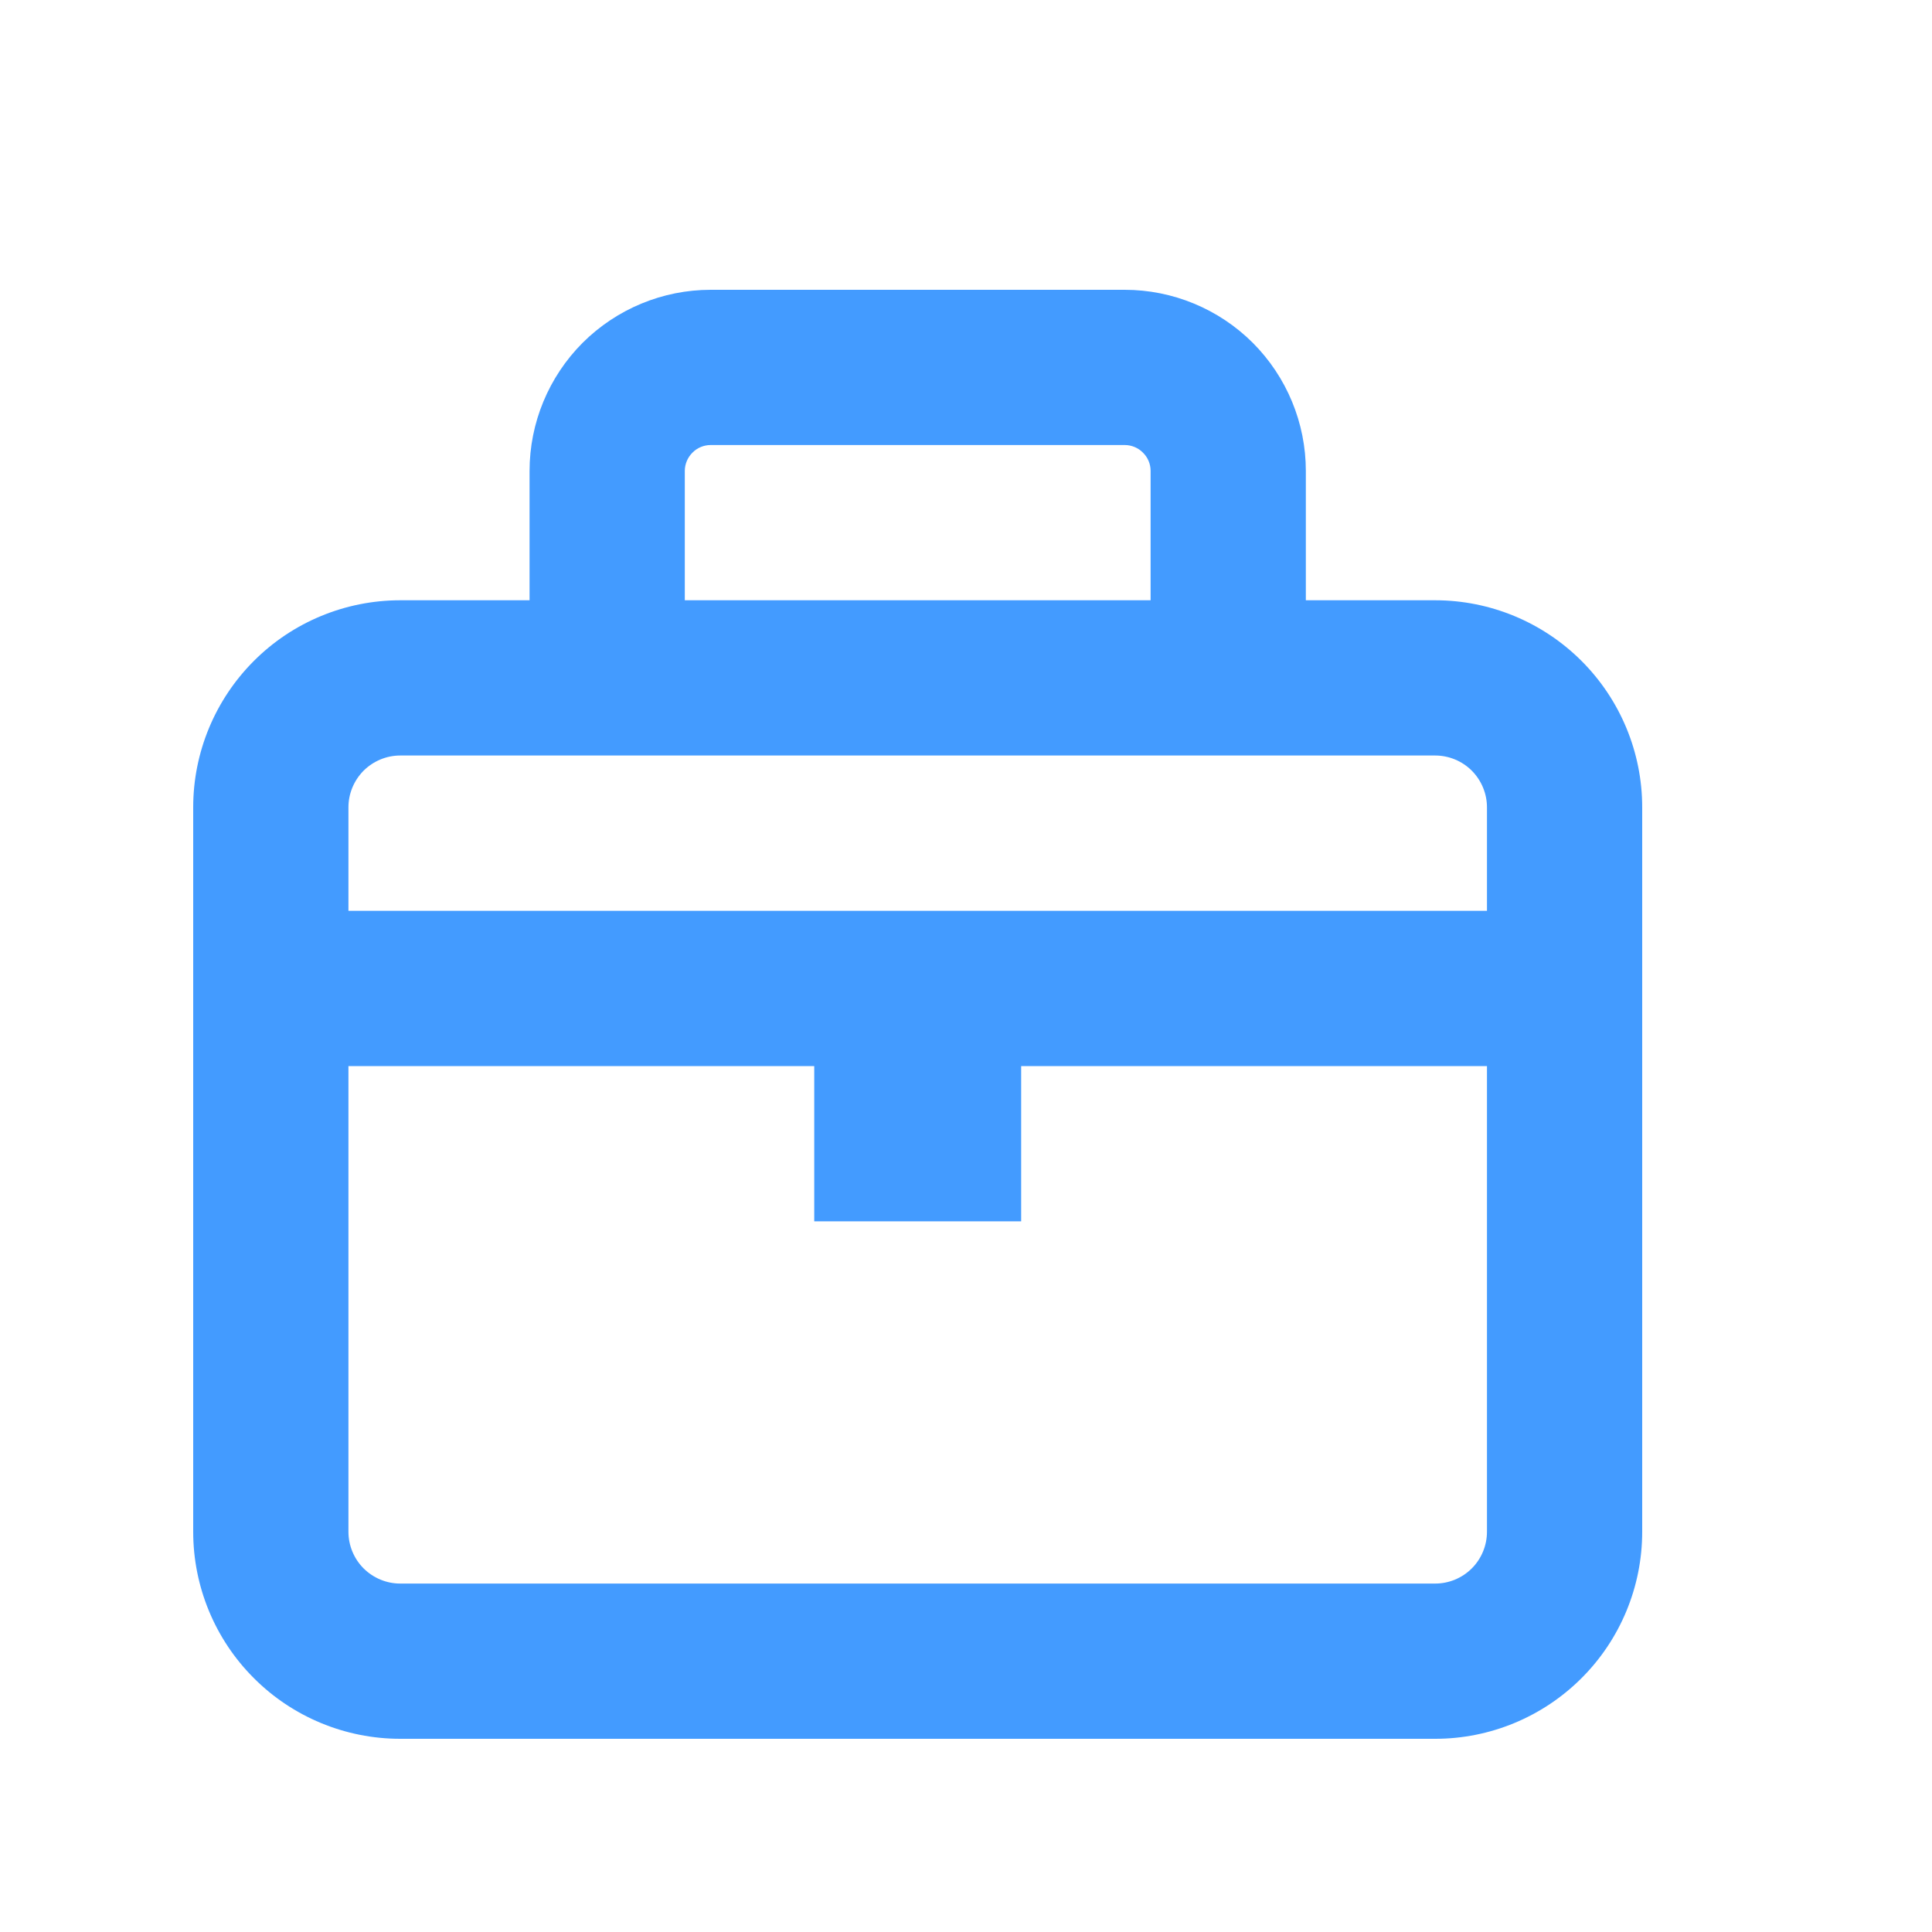
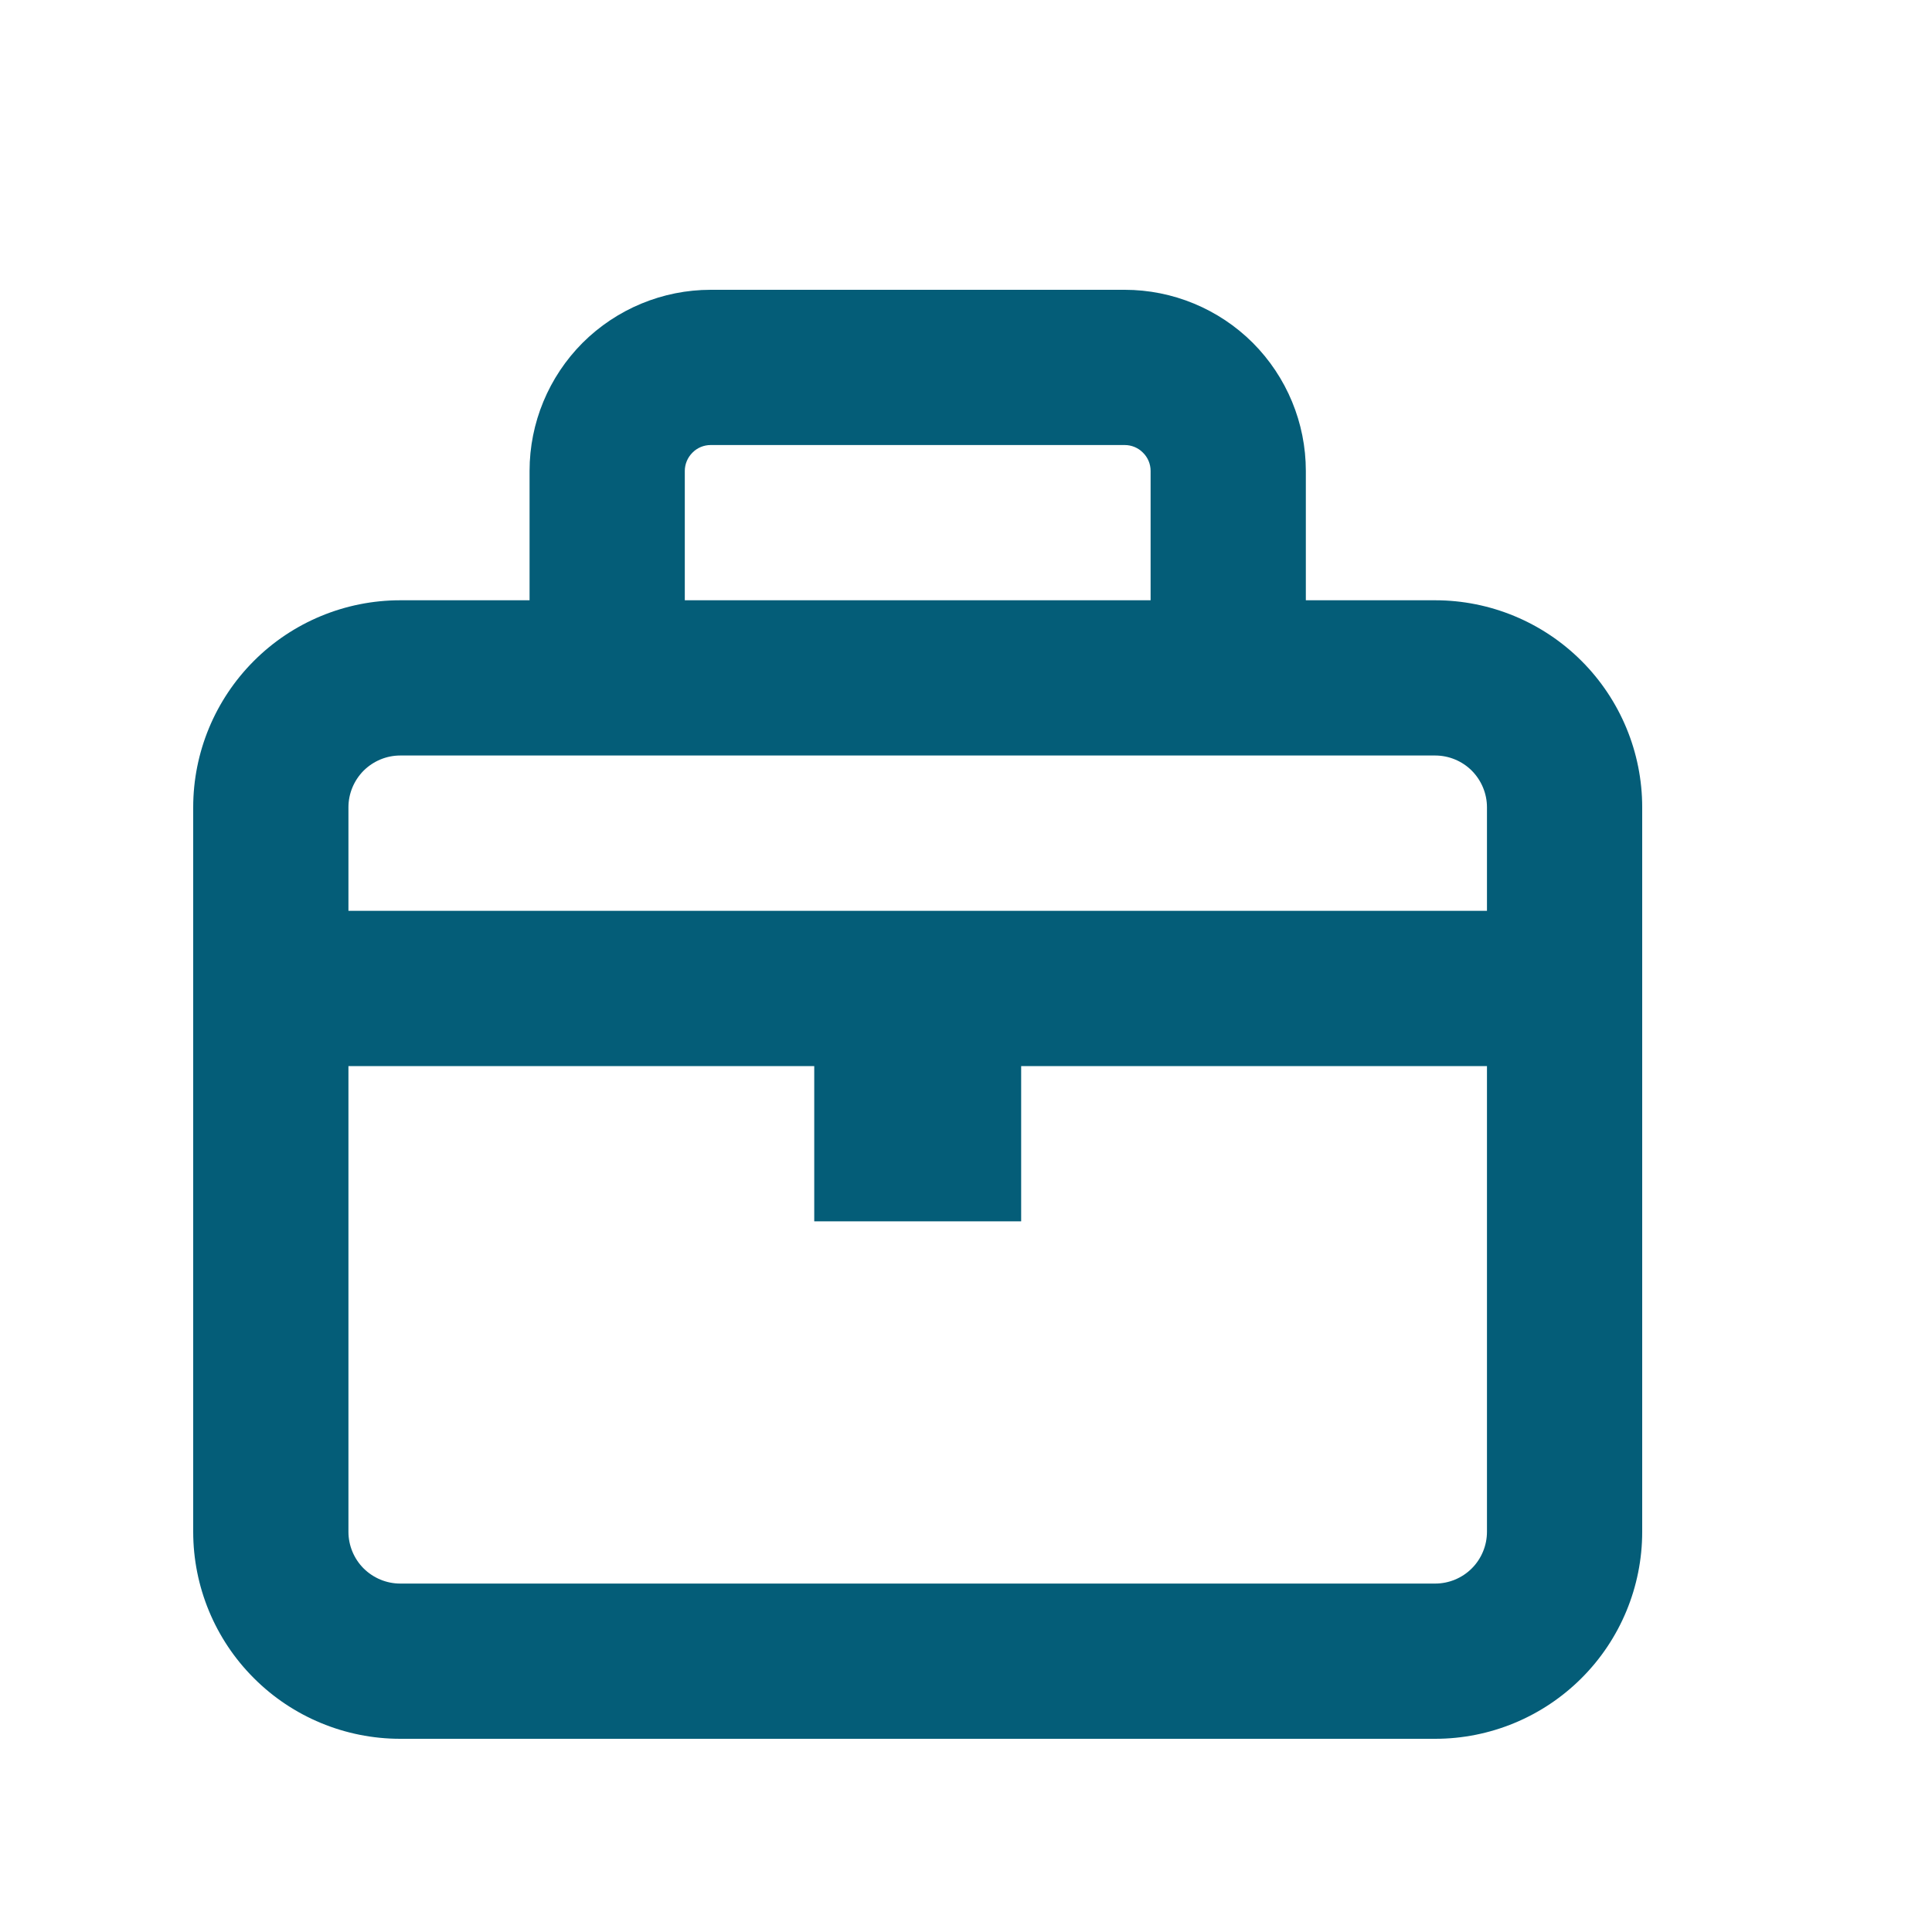
<svg xmlns="http://www.w3.org/2000/svg" width="20" height="20" viewBox="0 0 20 20" fill="none">
-   <path fill-rule="evenodd" clip-rule="evenodd" d="M7.357 3C6.86 3 6.383 3.198 6.031 3.549C5.68 3.901 5.482 4.378 5.482 4.875V6.214H4.143C3.575 6.214 3.029 6.44 2.628 6.842C2.226 7.244 2 7.789 2 8.357V15.857C2 16.425 2.226 16.971 2.628 17.372C3.029 17.774 3.575 18 4.143 18H14.857C15.425 18 15.97 17.774 16.372 17.372C16.774 16.971 17 16.425 17 15.857V8.357C17 7.789 16.774 7.244 16.372 6.842C15.97 6.44 15.425 6.214 14.857 6.214H13.518V4.875C13.518 4.378 13.32 3.901 12.969 3.549C12.617 3.198 12.14 3 11.643 3H7.357ZM11.911 6.214V4.875C11.911 4.804 11.883 4.736 11.832 4.686C11.782 4.635 11.714 4.607 11.643 4.607H7.357C7.286 4.607 7.218 4.635 7.168 4.686C7.118 4.736 7.089 4.804 7.089 4.875V6.214H11.911ZM4.143 7.821H14.857C14.999 7.821 15.136 7.878 15.236 7.978C15.336 8.079 15.393 8.215 15.393 8.357V9.429H3.607V8.357C3.607 8.215 3.664 8.079 3.764 7.978C3.865 7.878 4.001 7.821 4.143 7.821ZM3.607 11.036V15.857C3.607 15.999 3.664 16.136 3.764 16.236C3.865 16.336 4.001 16.393 4.143 16.393H14.857C14.999 16.393 15.136 16.336 15.236 16.236C15.336 16.136 15.393 15.999 15.393 15.857V11.036H10.571V12.643H8.429V11.036H3.607Z" fill="#439BFF" />
+   <path fill-rule="evenodd" clip-rule="evenodd" d="M7.357 3C6.86 3 6.383 3.198 6.031 3.549C5.68 3.901 5.482 4.378 5.482 4.875V6.214H4.143C3.575 6.214 3.029 6.44 2.628 6.842C2.226 7.244 2 7.789 2 8.357V15.857C2 16.425 2.226 16.971 2.628 17.372C3.029 17.774 3.575 18 4.143 18H14.857C15.425 18 15.97 17.774 16.372 17.372C16.774 16.971 17 16.425 17 15.857V8.357C17 7.789 16.774 7.244 16.372 6.842C15.97 6.44 15.425 6.214 14.857 6.214H13.518V4.875C13.518 4.378 13.32 3.901 12.969 3.549C12.617 3.198 12.14 3 11.643 3H7.357ZM11.911 6.214V4.875C11.911 4.804 11.883 4.736 11.832 4.686C11.782 4.635 11.714 4.607 11.643 4.607H7.357C7.286 4.607 7.218 4.635 7.168 4.686C7.118 4.736 7.089 4.804 7.089 4.875V6.214H11.911ZM4.143 7.821H14.857C14.999 7.821 15.136 7.878 15.236 7.978C15.336 8.079 15.393 8.215 15.393 8.357V9.429H3.607V8.357C3.607 8.215 3.664 8.079 3.764 7.978C3.865 7.878 4.001 7.821 4.143 7.821ZM3.607 11.036V15.857C3.607 15.999 3.664 16.136 3.764 16.236C3.865 16.336 4.001 16.393 4.143 16.393H14.857C14.999 16.393 15.136 16.336 15.236 16.236C15.336 16.136 15.393 15.999 15.393 15.857V11.036H10.571V12.643H8.429V11.036H3.607Z" fill="#045D78" />
</svg>
